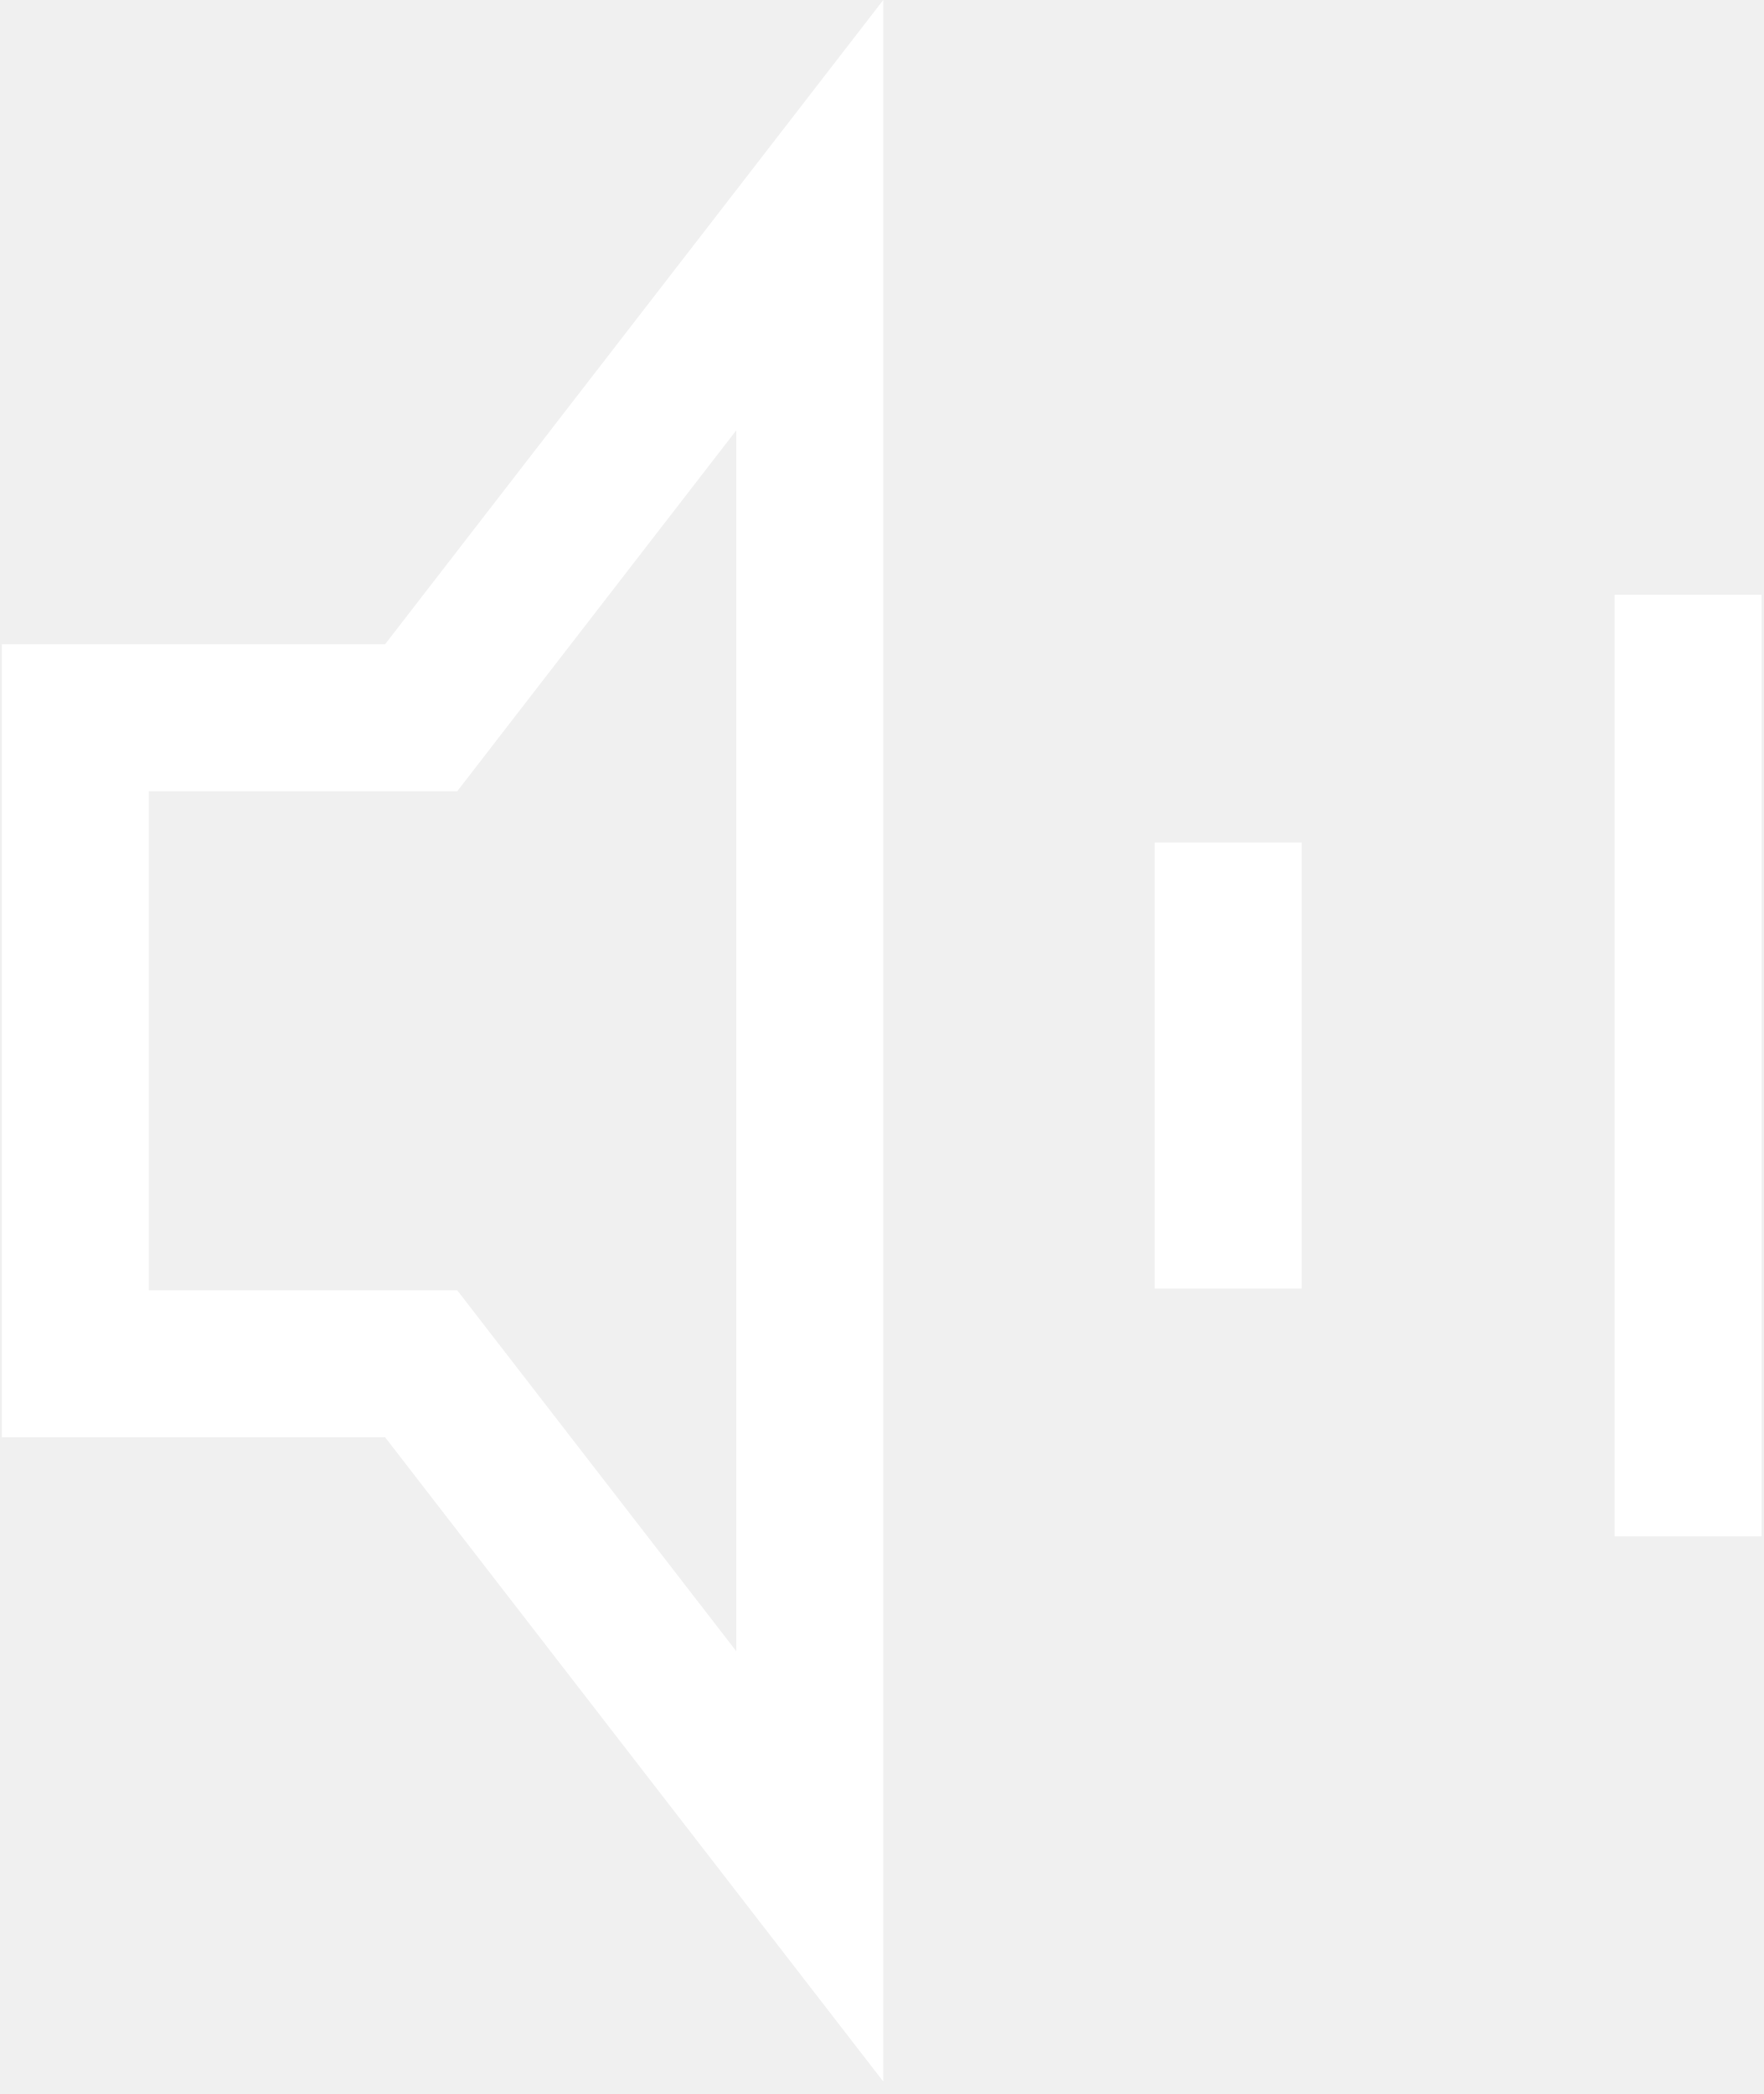
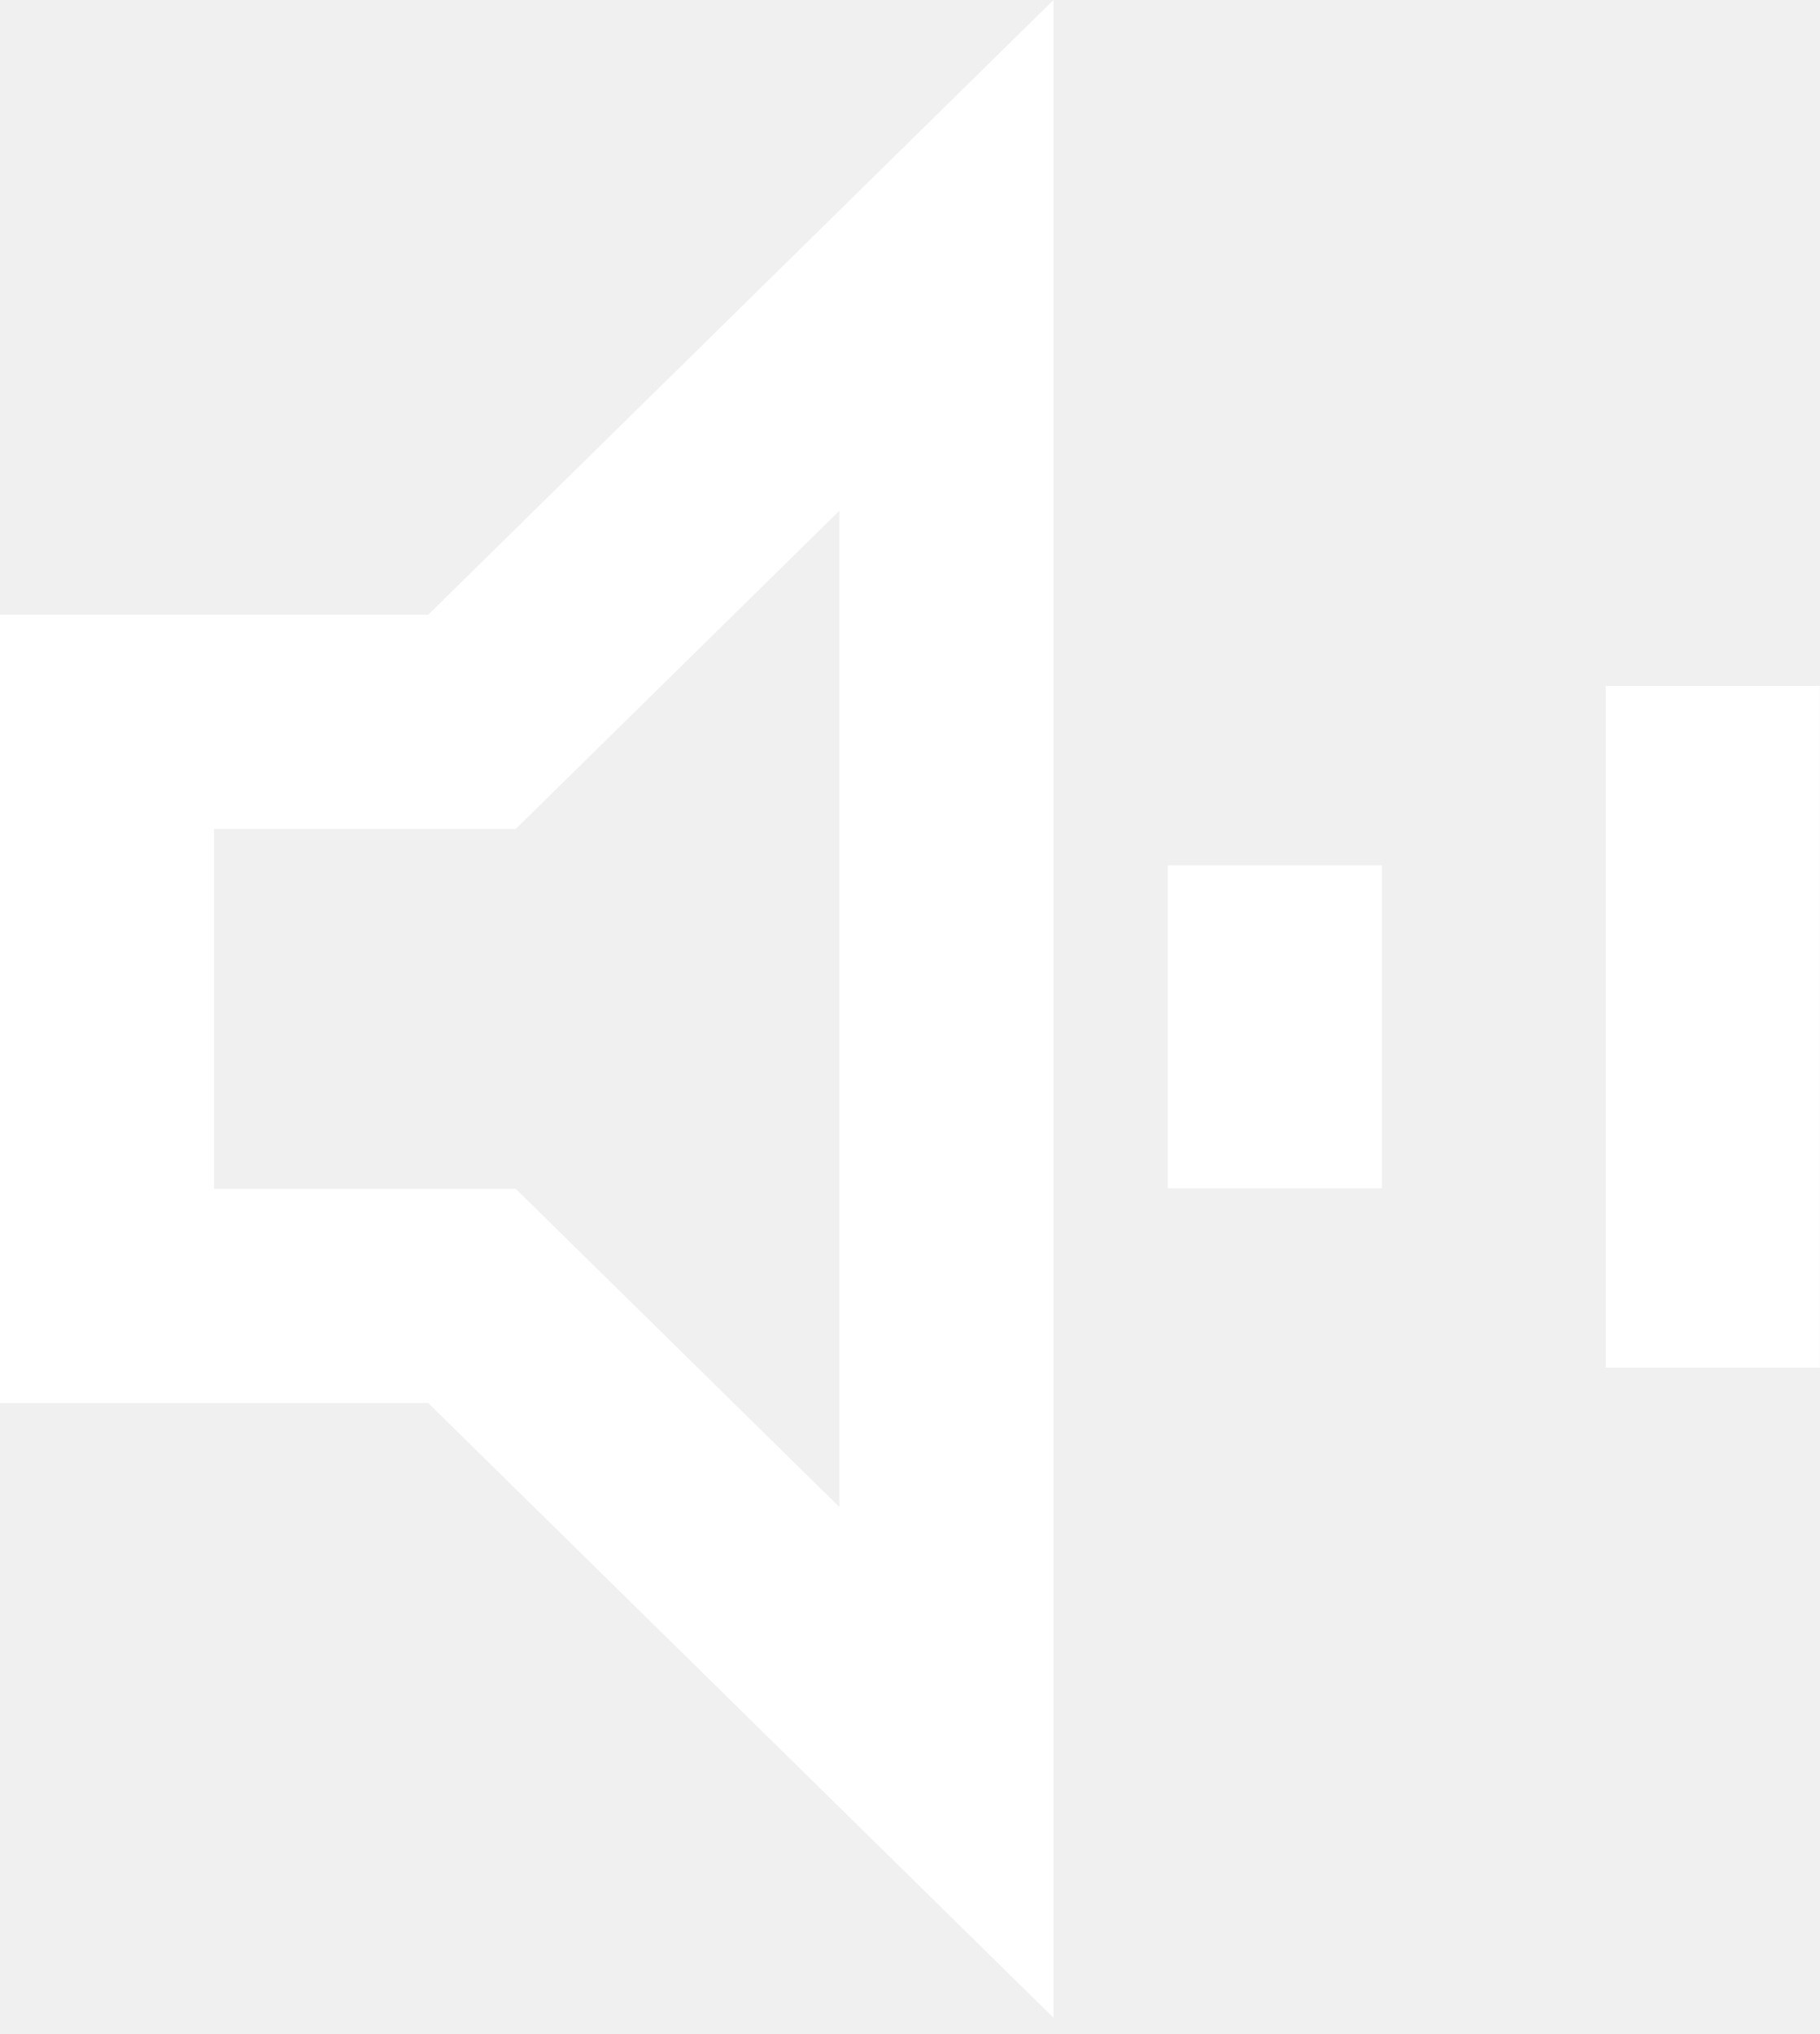
- <svg xmlns="http://www.w3.org/2000/svg" width="48" height="57" viewBox="0 0 48 57" fill="none">
-   <path d="M10.482 19.538H11.464L12.064 18.761L22.043 5.856V50.805L12.064 37.899L11.464 37.123H10.482H2.05V19.538H10.482Z" stroke="white" stroke-width="4" />
-   <path d="M33.432 22.934V35.076M45.95 16.189V41.821" stroke="white" stroke-width="4" />
+ <svg xmlns="http://www.w3.org/2000/svg" width="68" height="76" viewBox="0 0 68 76" fill="none">
+   <path fill-rule="evenodd" clip-rule="evenodd" d="M39.364 0V75.393L15.999 52.422H0V22.971H15.999L39.364 0ZM31.363 19.084L19.273 30.971H8V44.422H19.273L31.363 56.309V19.084Z" fill="white" />
+   <path fill-rule="evenodd" clip-rule="evenodd" d="M59.999 51.103V25.63H67.999V51.103H59.999ZM43.636 44.4V32.333H51.636V44.4H43.636Z" fill="white" />
</svg>
